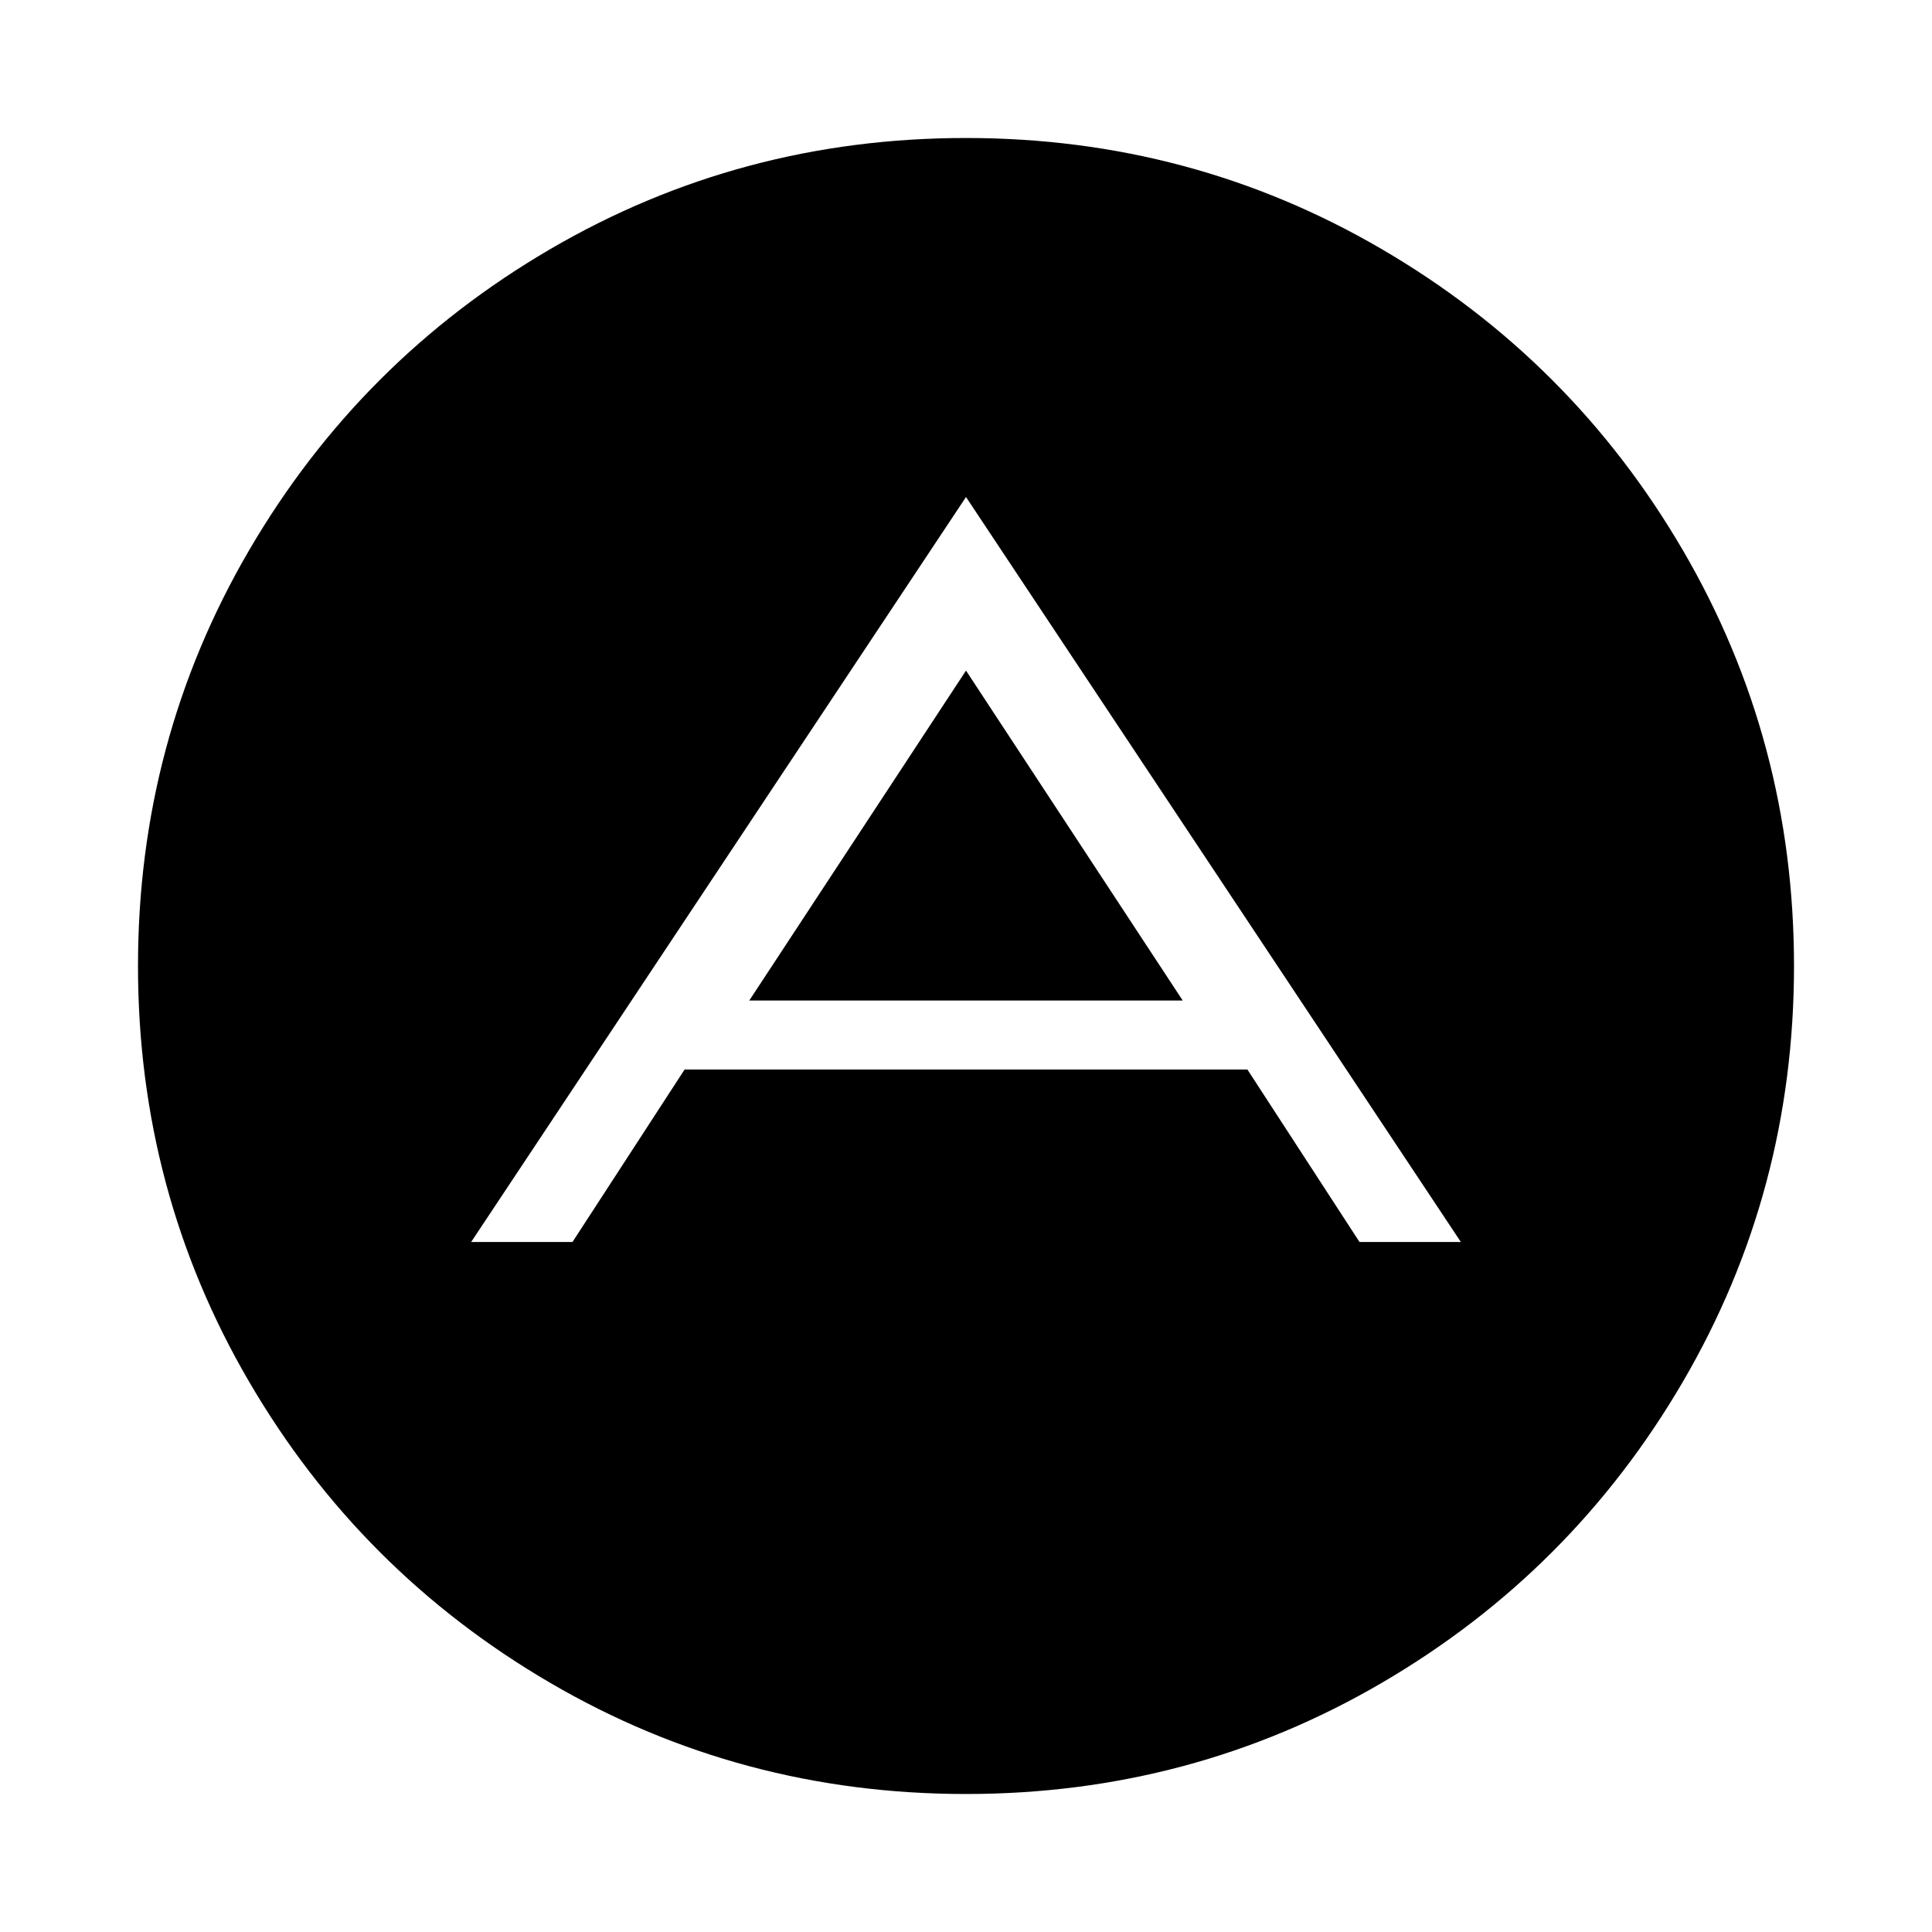
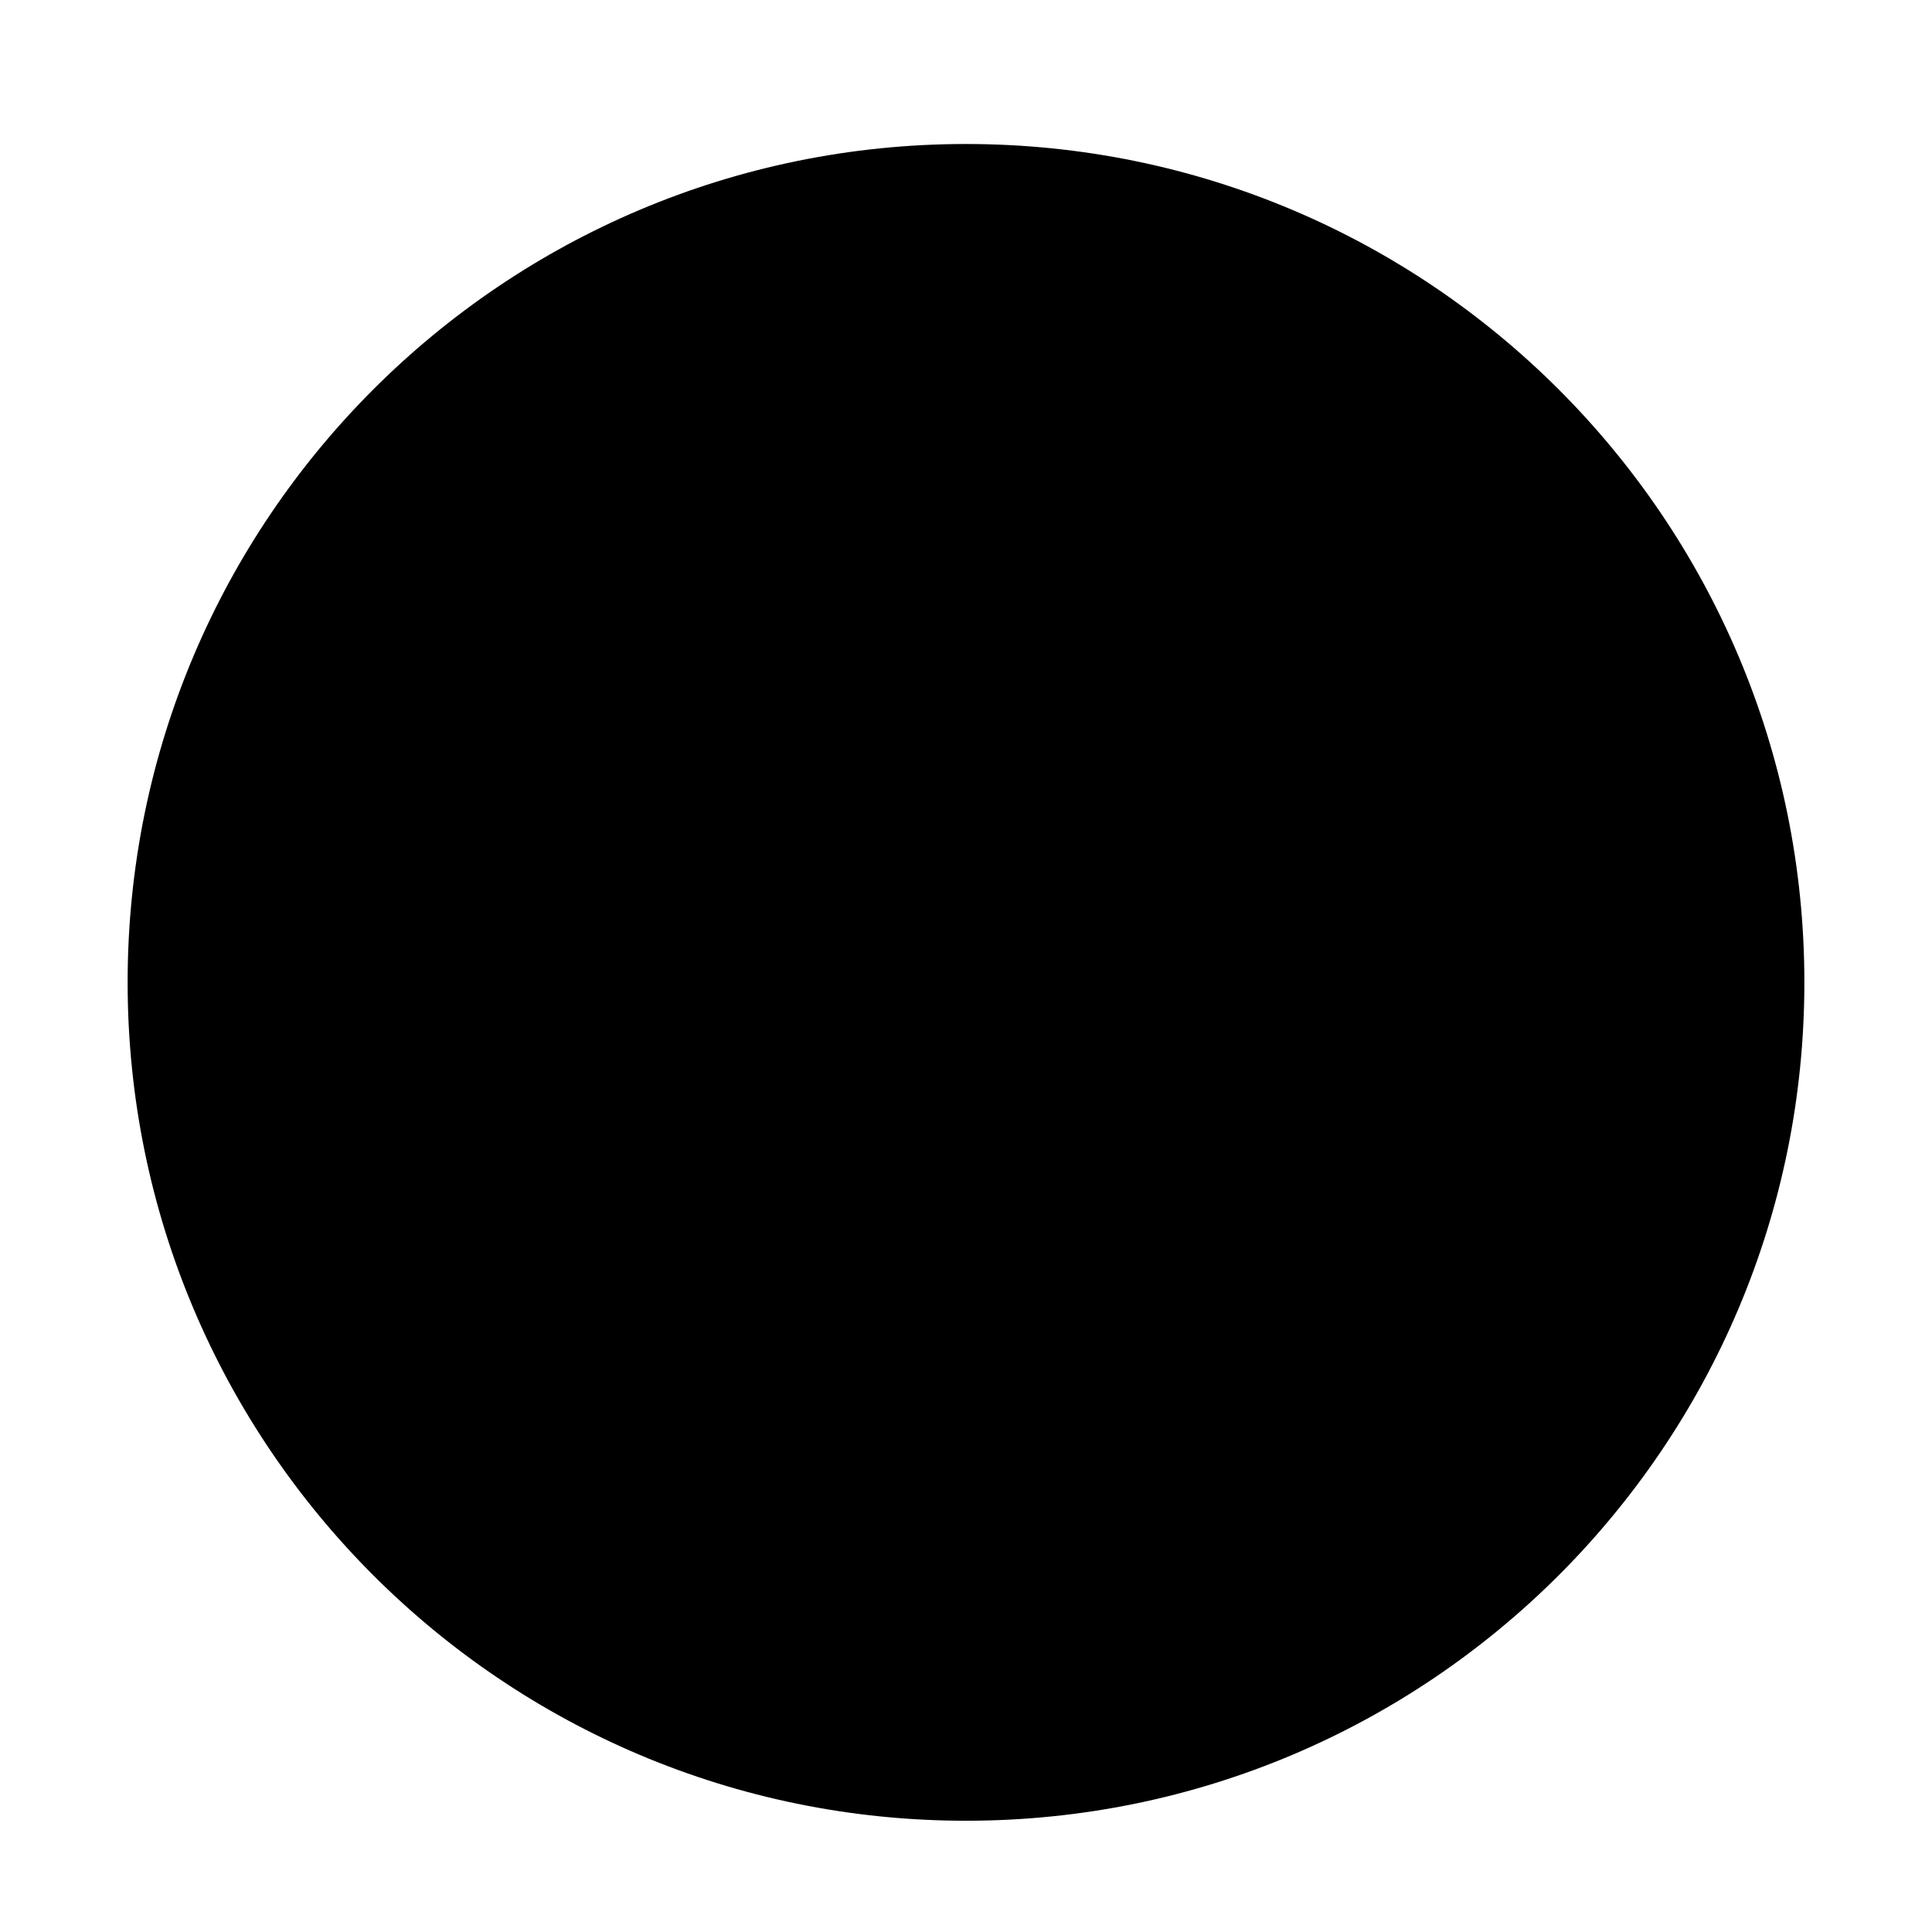
- <svg xmlns="http://www.w3.org/2000/svg" width="1792" height="1792" viewBox="0 0 1792 1792">
-   <path d="M896 622l201 306h-402zm365 530h94l-459-691-459 691h94l104-160h522zm403-256q0 209-103 385.5t-279.5 279.5-385.5 103-385.5-103-279.5-279.5-103-385.5 103-385.5 279.5-279.5 385.5-103 385.5 103 279.5 279.5 103 385.5z" />
+ <svg xmlns="http://www.w3.org/2000/svg" width="1792" height="1792" viewBox="0 0 1792 1792" id="svg2" version="1.1">
+   <defs id="defs8" />
+   <circle style="opacity:1;fill:#000000;fill-opacity:1;fill-rule:nonzero;stroke:none;stroke-width:1;stroke-linecap:round;stroke-miterlimit:4;stroke-dasharray:none;stroke-opacity:1" id="path3335" cx="896" cy="911.186" r="777.619" />
</svg>
